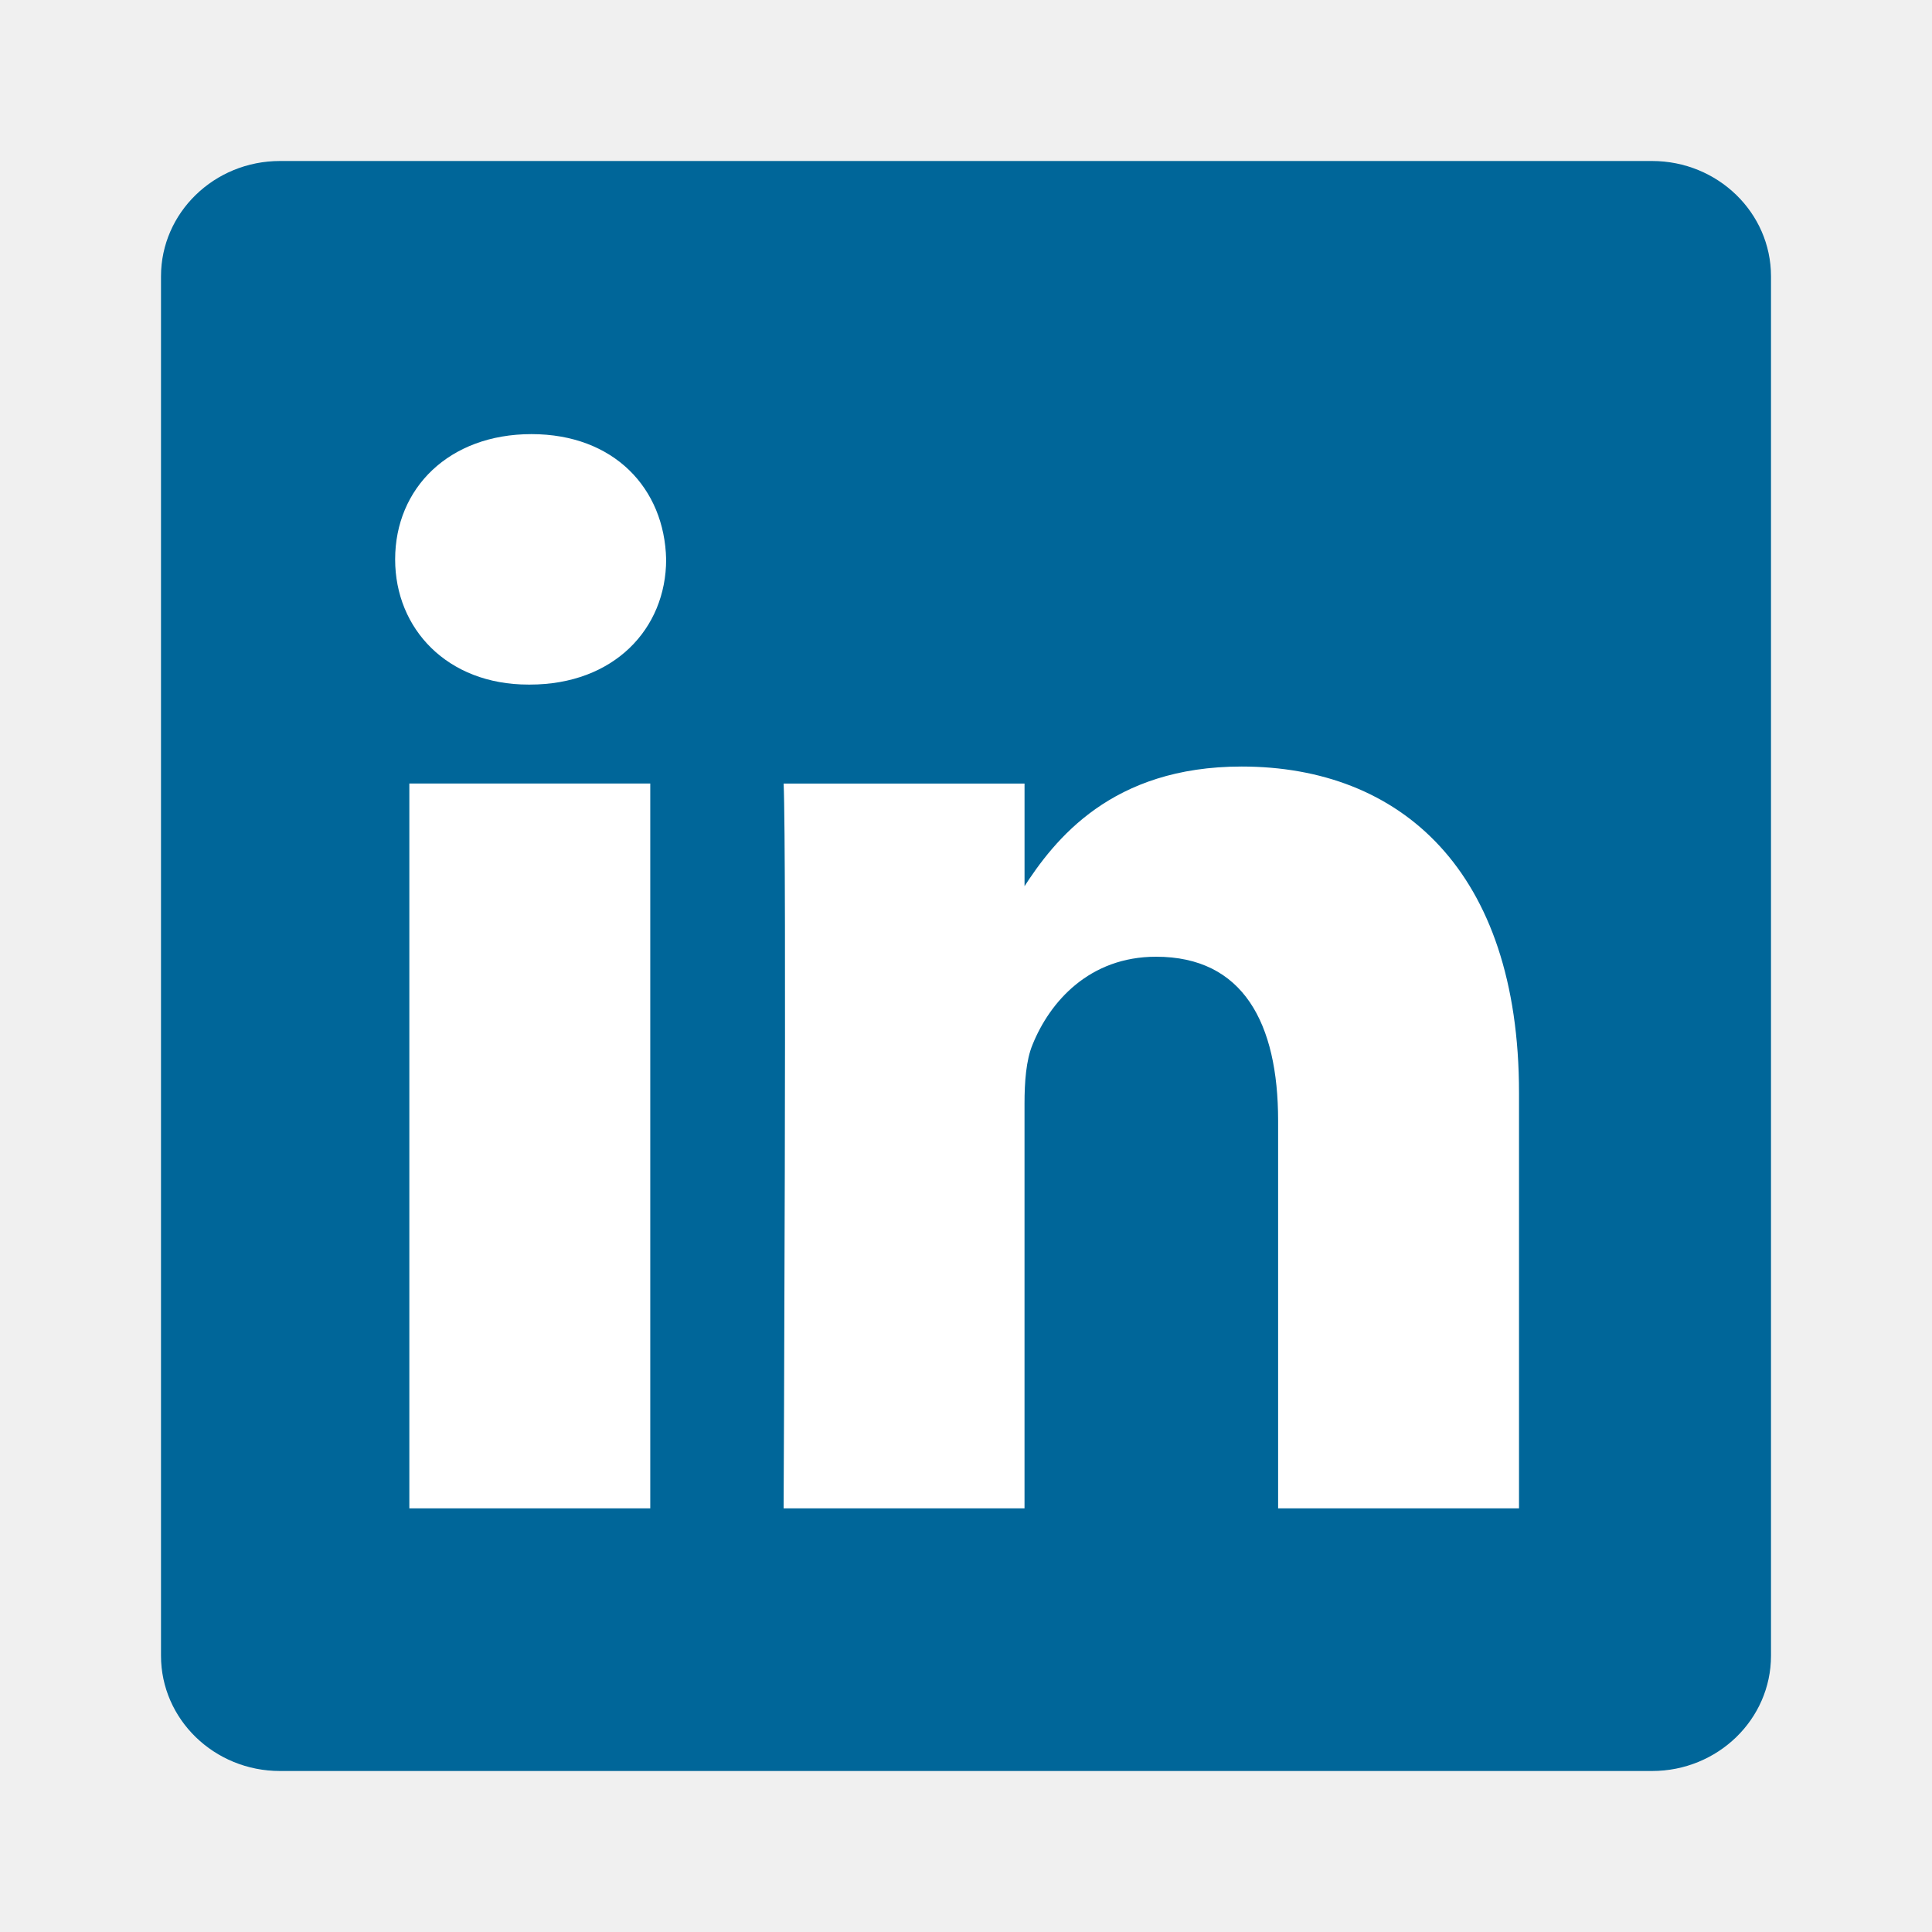
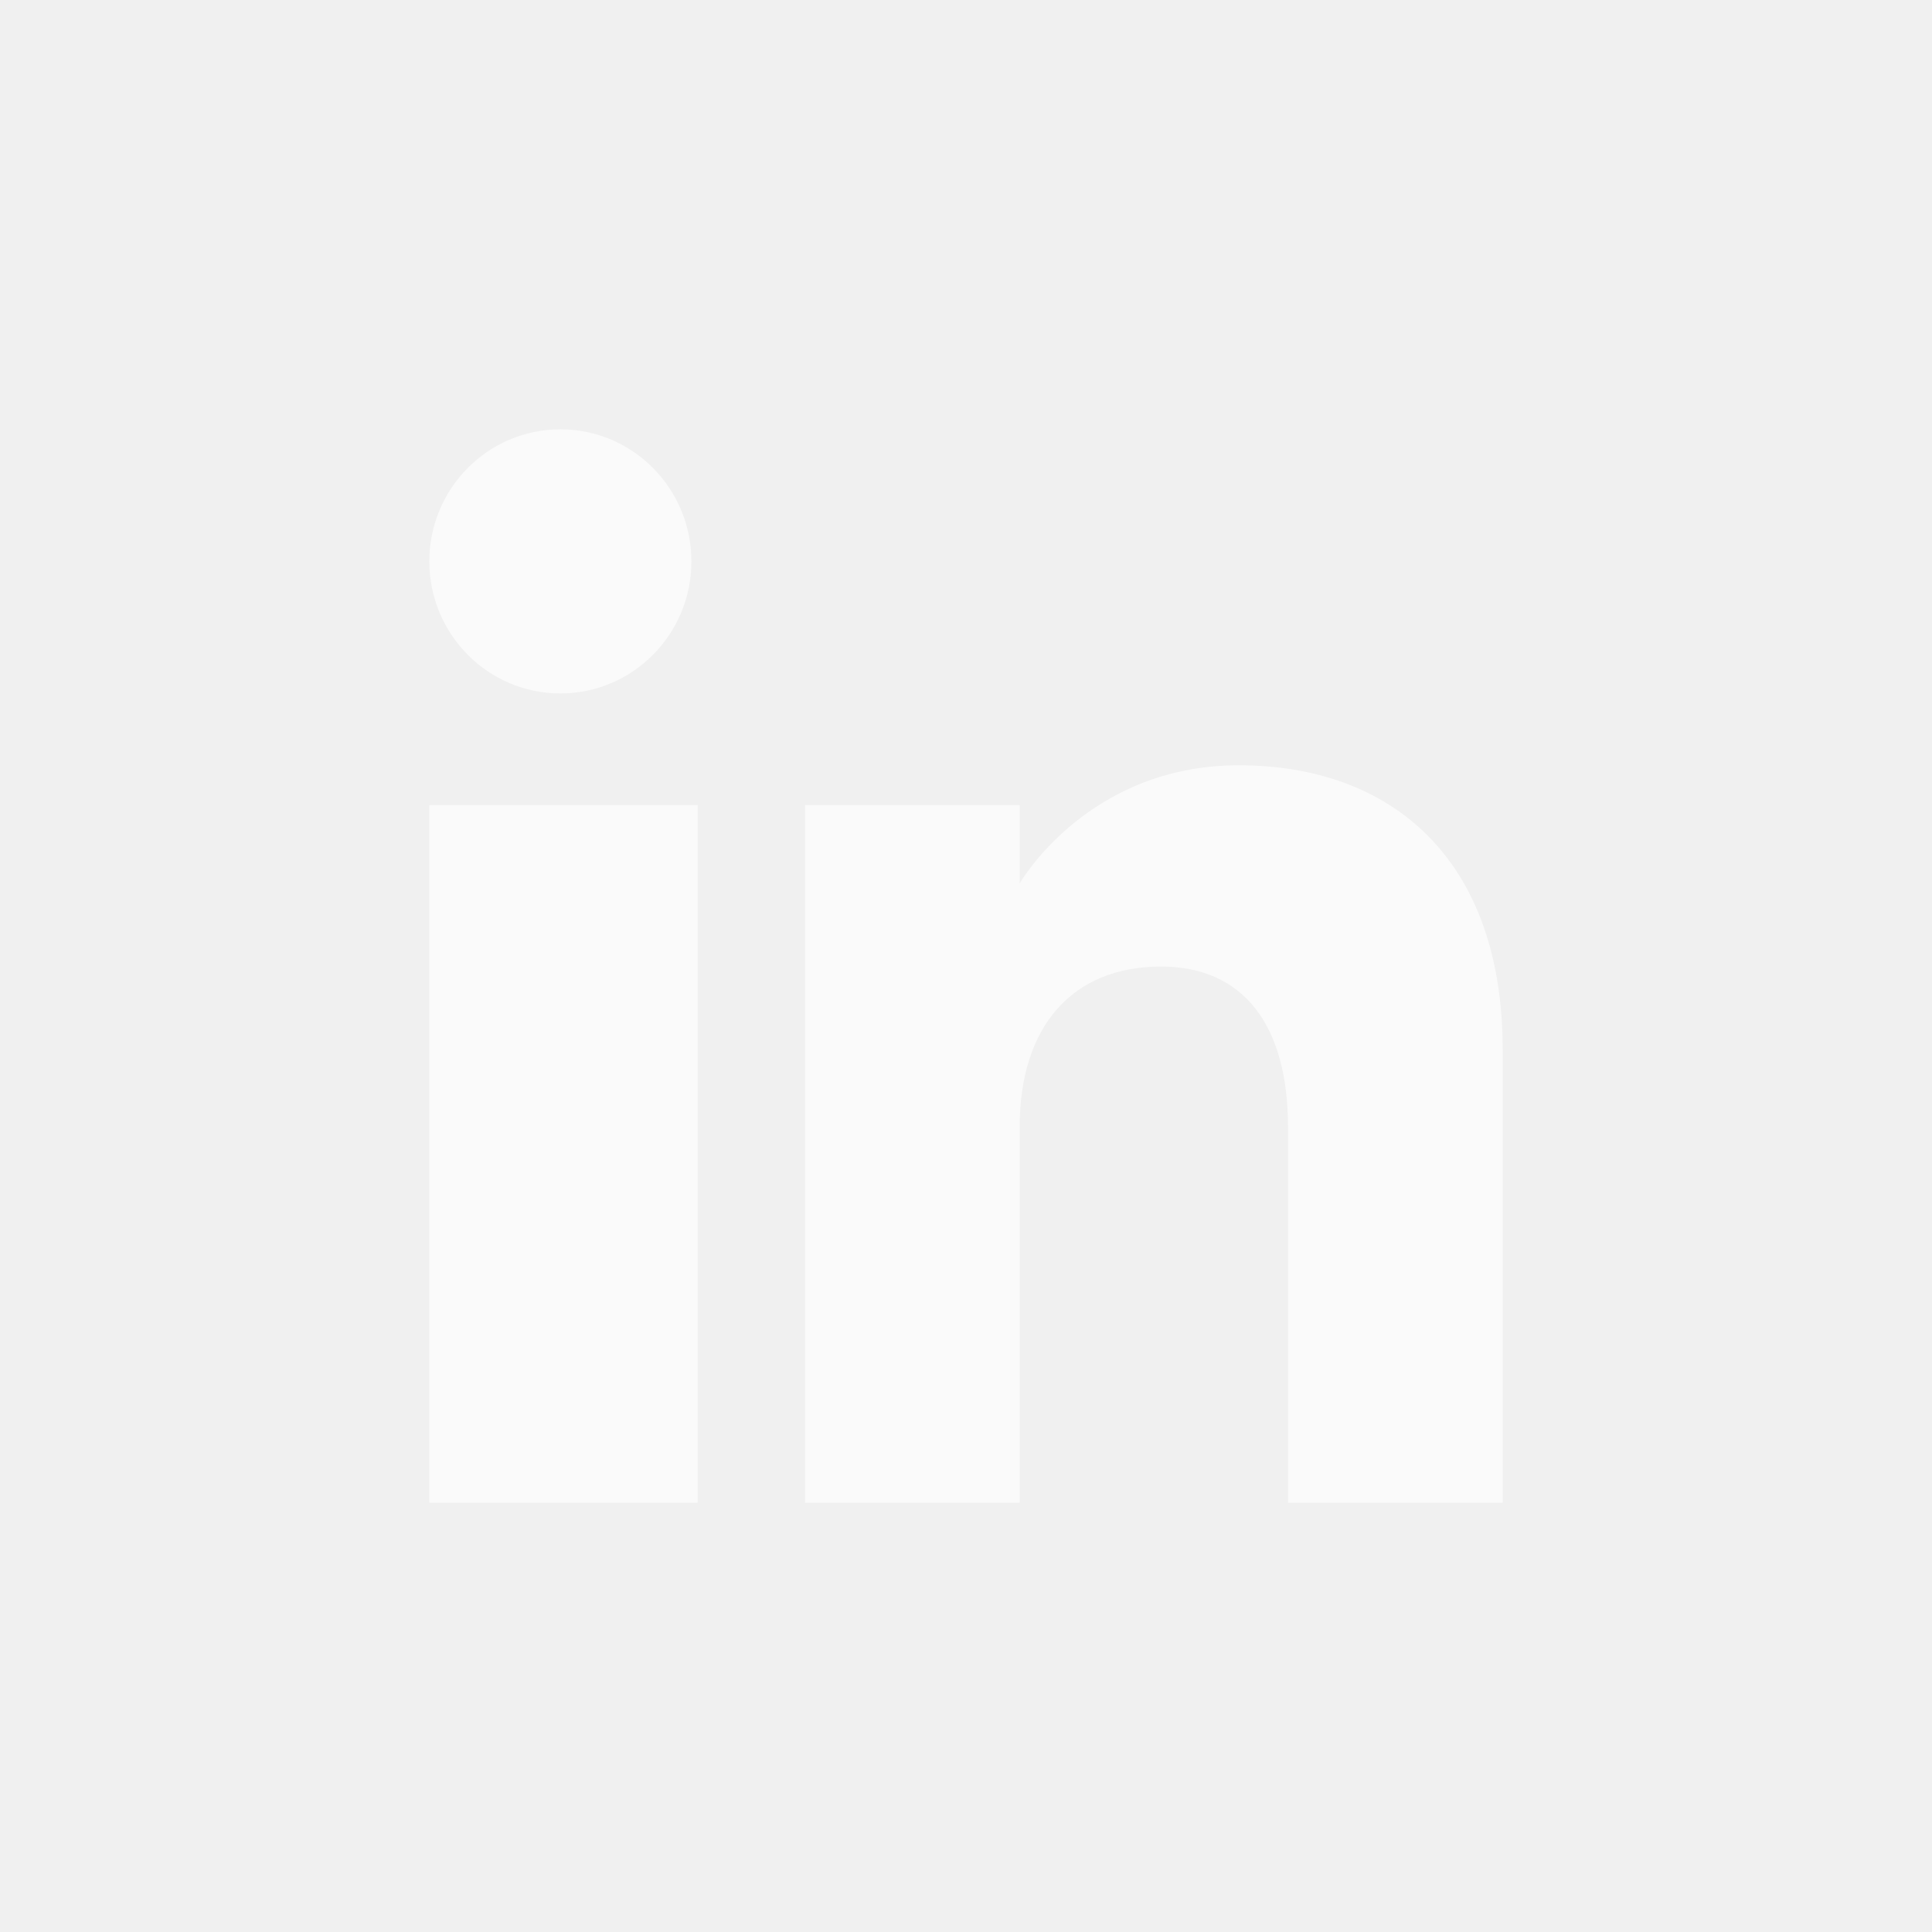
- <svg xmlns="http://www.w3.org/2000/svg" width="64px" height="64px" viewBox="-25.6 -25.6 307.20 307.20" fill="#000000">
+ <svg xmlns="http://www.w3.org/2000/svg" width="64px" height="64px" viewBox="-8 -8 36.00 36.00" version="1.1" fill="#000000">
  <g id="SVGRepo_bgCarrier" stroke-width="0" />
  <g id="SVGRepo_tracerCarrier" stroke-linecap="round" stroke-linejoin="round" />
  <g id="SVGRepo_iconCarrier">
-     <g fill="none">
-       <path d="M0 18.338C0 8.216 8.474 0 18.92 0h218.16C247.53 0 256 8.216 256 18.338v219.327C256 247.79 247.53 256 237.08 256H18.92C8.475 256 0 247.791 0 237.668V18.335z" fill="#069" />
-       <path d="M77.796 214.238V98.986H39.488v115.252H77.8zM58.65 83.253c13.356 0 21.671-8.85 21.671-19.91-.25-11.312-8.315-19.915-21.417-19.915-13.111 0-21.674 8.603-21.674 19.914 0 11.06 8.312 19.91 21.169 19.91h.248zM99 214.238h38.305v-64.355c0-3.44.25-6.889 1.262-9.346 2.768-6.885 9.071-14.012 19.656-14.012 13.858 0 19.405 10.568 19.405 26.063v61.65h38.304v-66.082c0-35.399-18.896-51.872-44.099-51.872-20.663 0-29.738 11.549-34.78 19.415h.255V98.99H99.002c.5 10.812-.003 115.252-.003 115.252z" fill="#ffffff" />
+     <defs> </defs>
+     <g id="Page-1" stroke="none" stroke-width="1" fill="none" fill-rule="evenodd">
+       <g id="Dribbble-Light-Preview" transform="translate(-180, -7479)" fill="#fafafa">
+         <g id="icons" transform="translate(56, 160)">
+           <path d="M144,7339 L140,7339 L140,7332.001 C140,7330.081 139.153,7329.01 137.634,7329.01 C135.981,7329.01 135,7330.126 135,7332.001 L135,7339 L131,7339 L131,7326 L135,7326 L135,7327.462 C135,7327.462 136.255,7325.26 139.083,7325.26 C141.912,7325.26 144,7326.986 144,7330.558 L144,7339 L144,7339 Z M126.442,7323.921 C125.093,7323.921 124,7322.819 124,7321.46 C124,7320.102 125.093,7319 126.442,7319 C127.79,7319 128.883,7320.102 128.883,7321.46 C128.884,7322.819 127.79,7323.921 126.442,7323.921 L126.442,7323.921 Z M124,7339 L129,7339 L129,7326 L124,7326 L124,7339 Z" id="linkedin-[#fafafaafafa]"> </path>
+         </g>
+       </g>
    </g>
  </g>
</svg>
